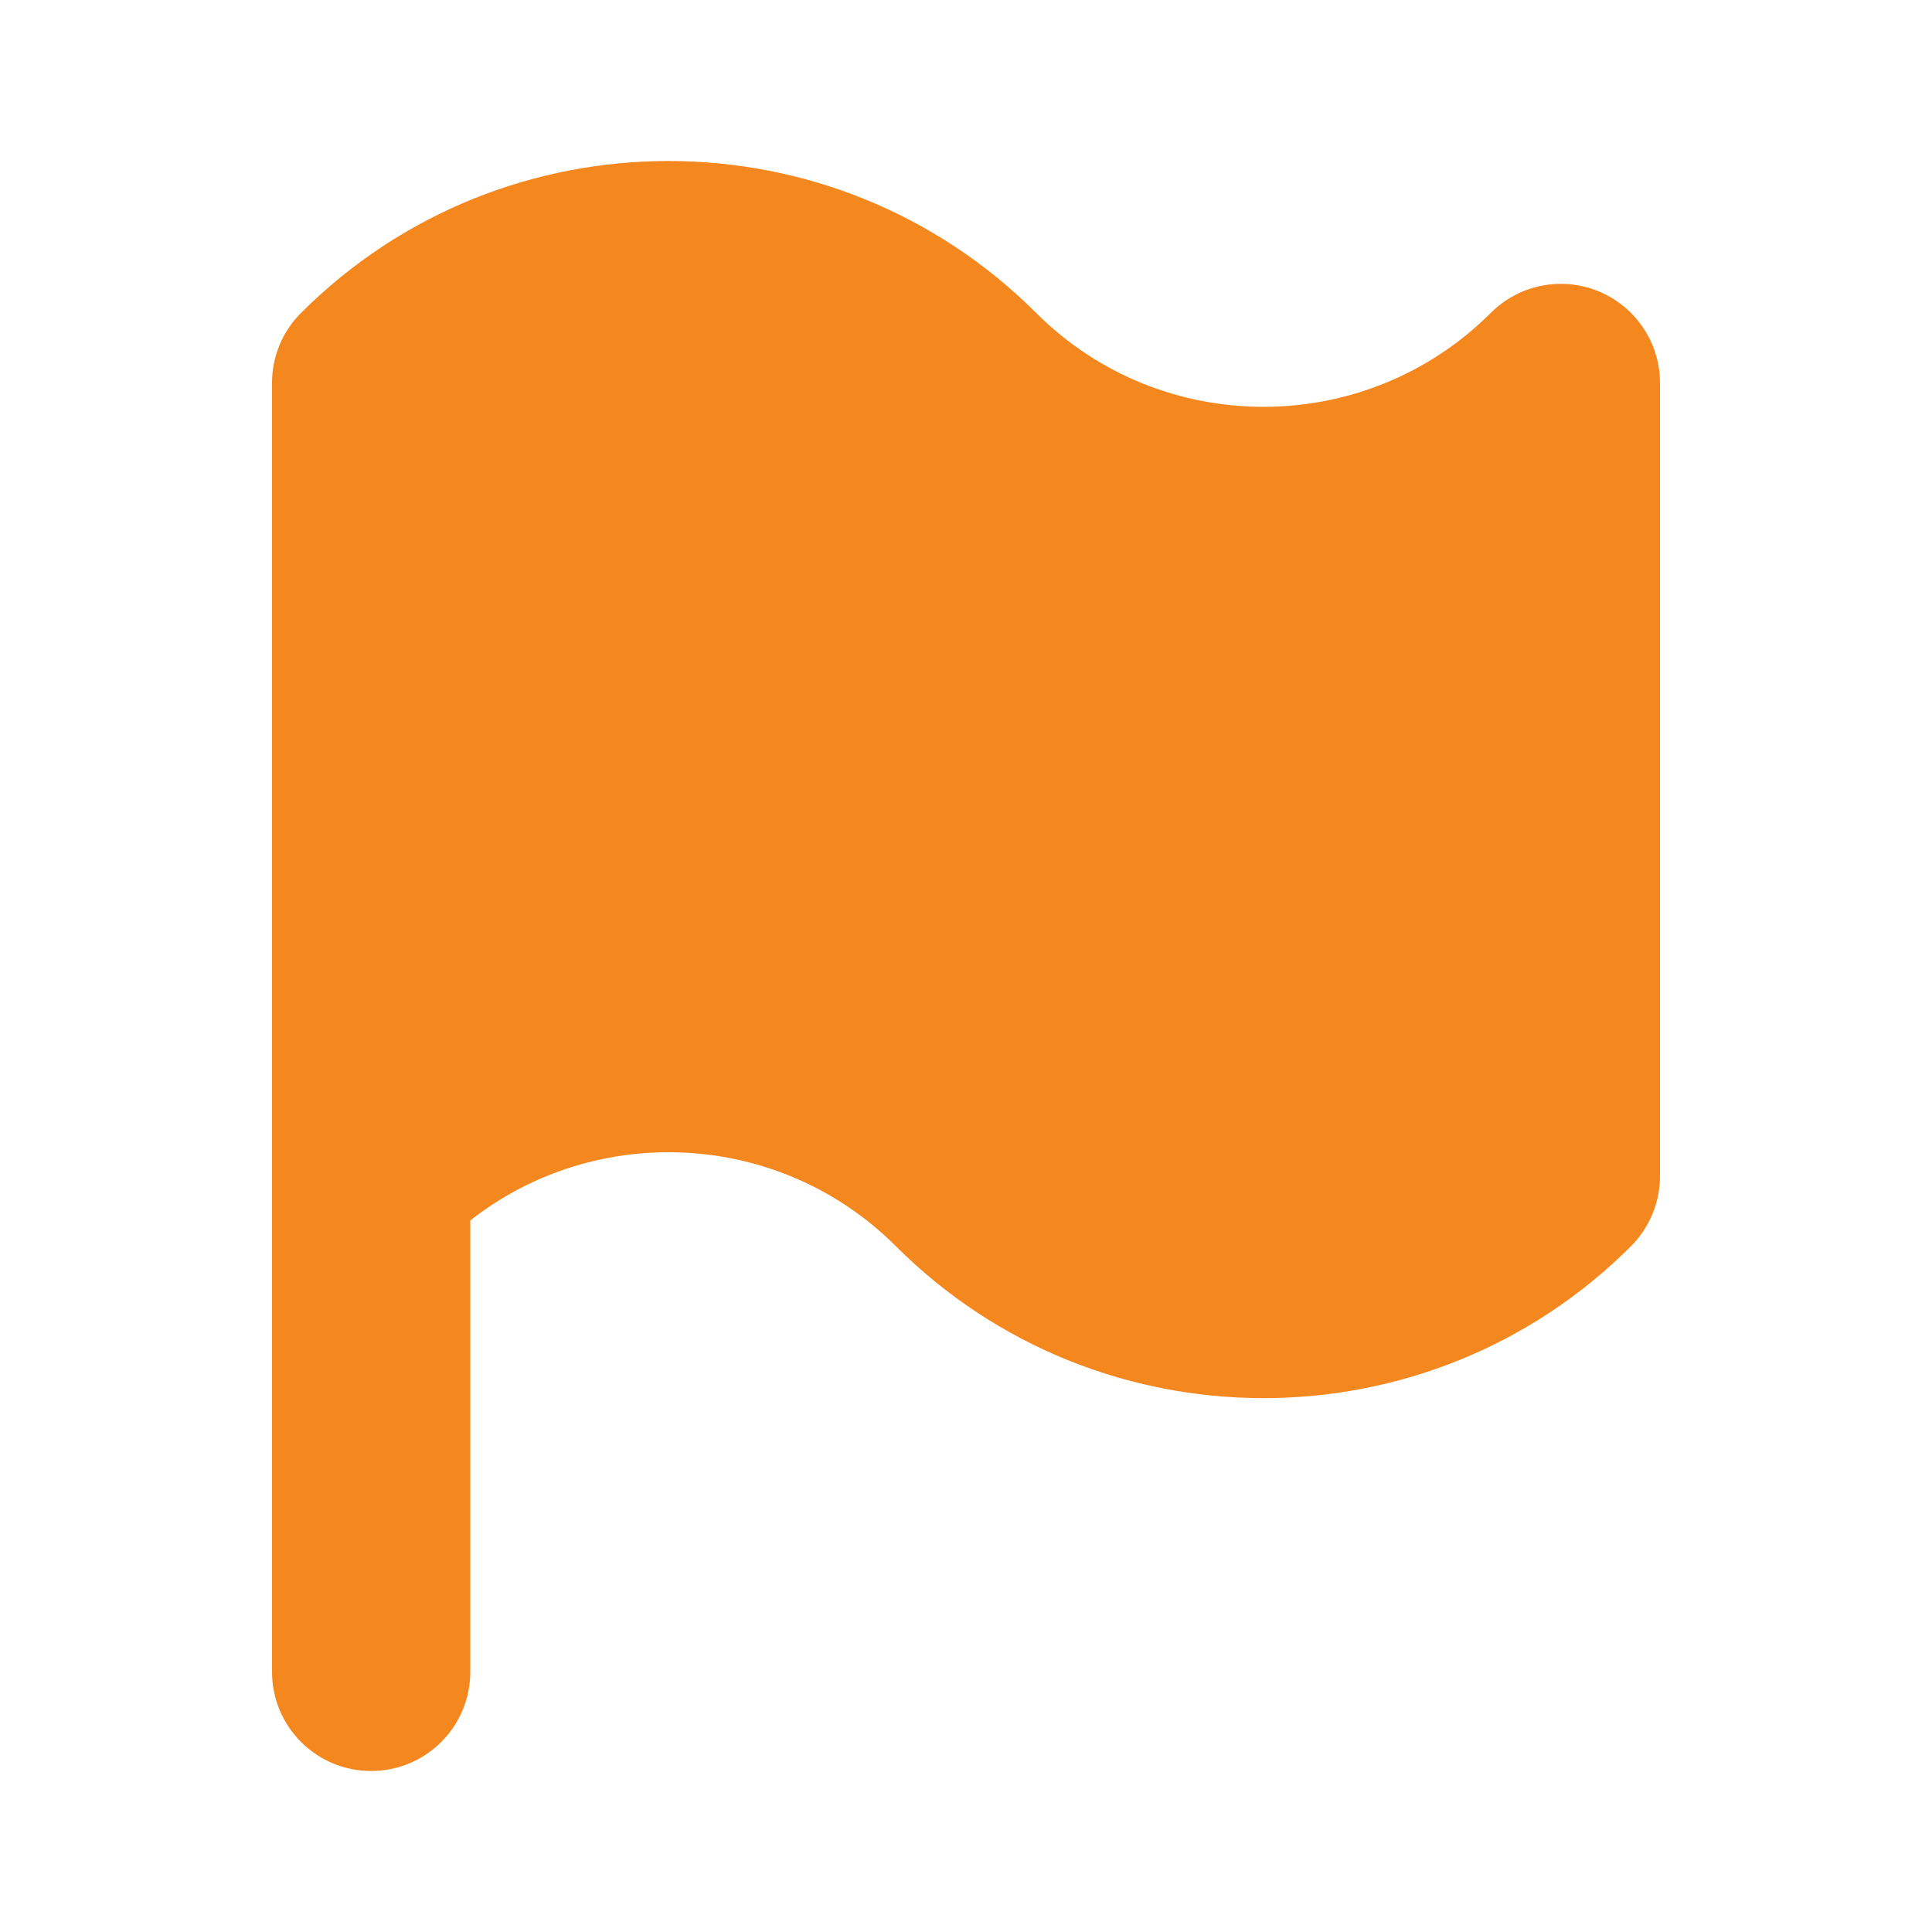
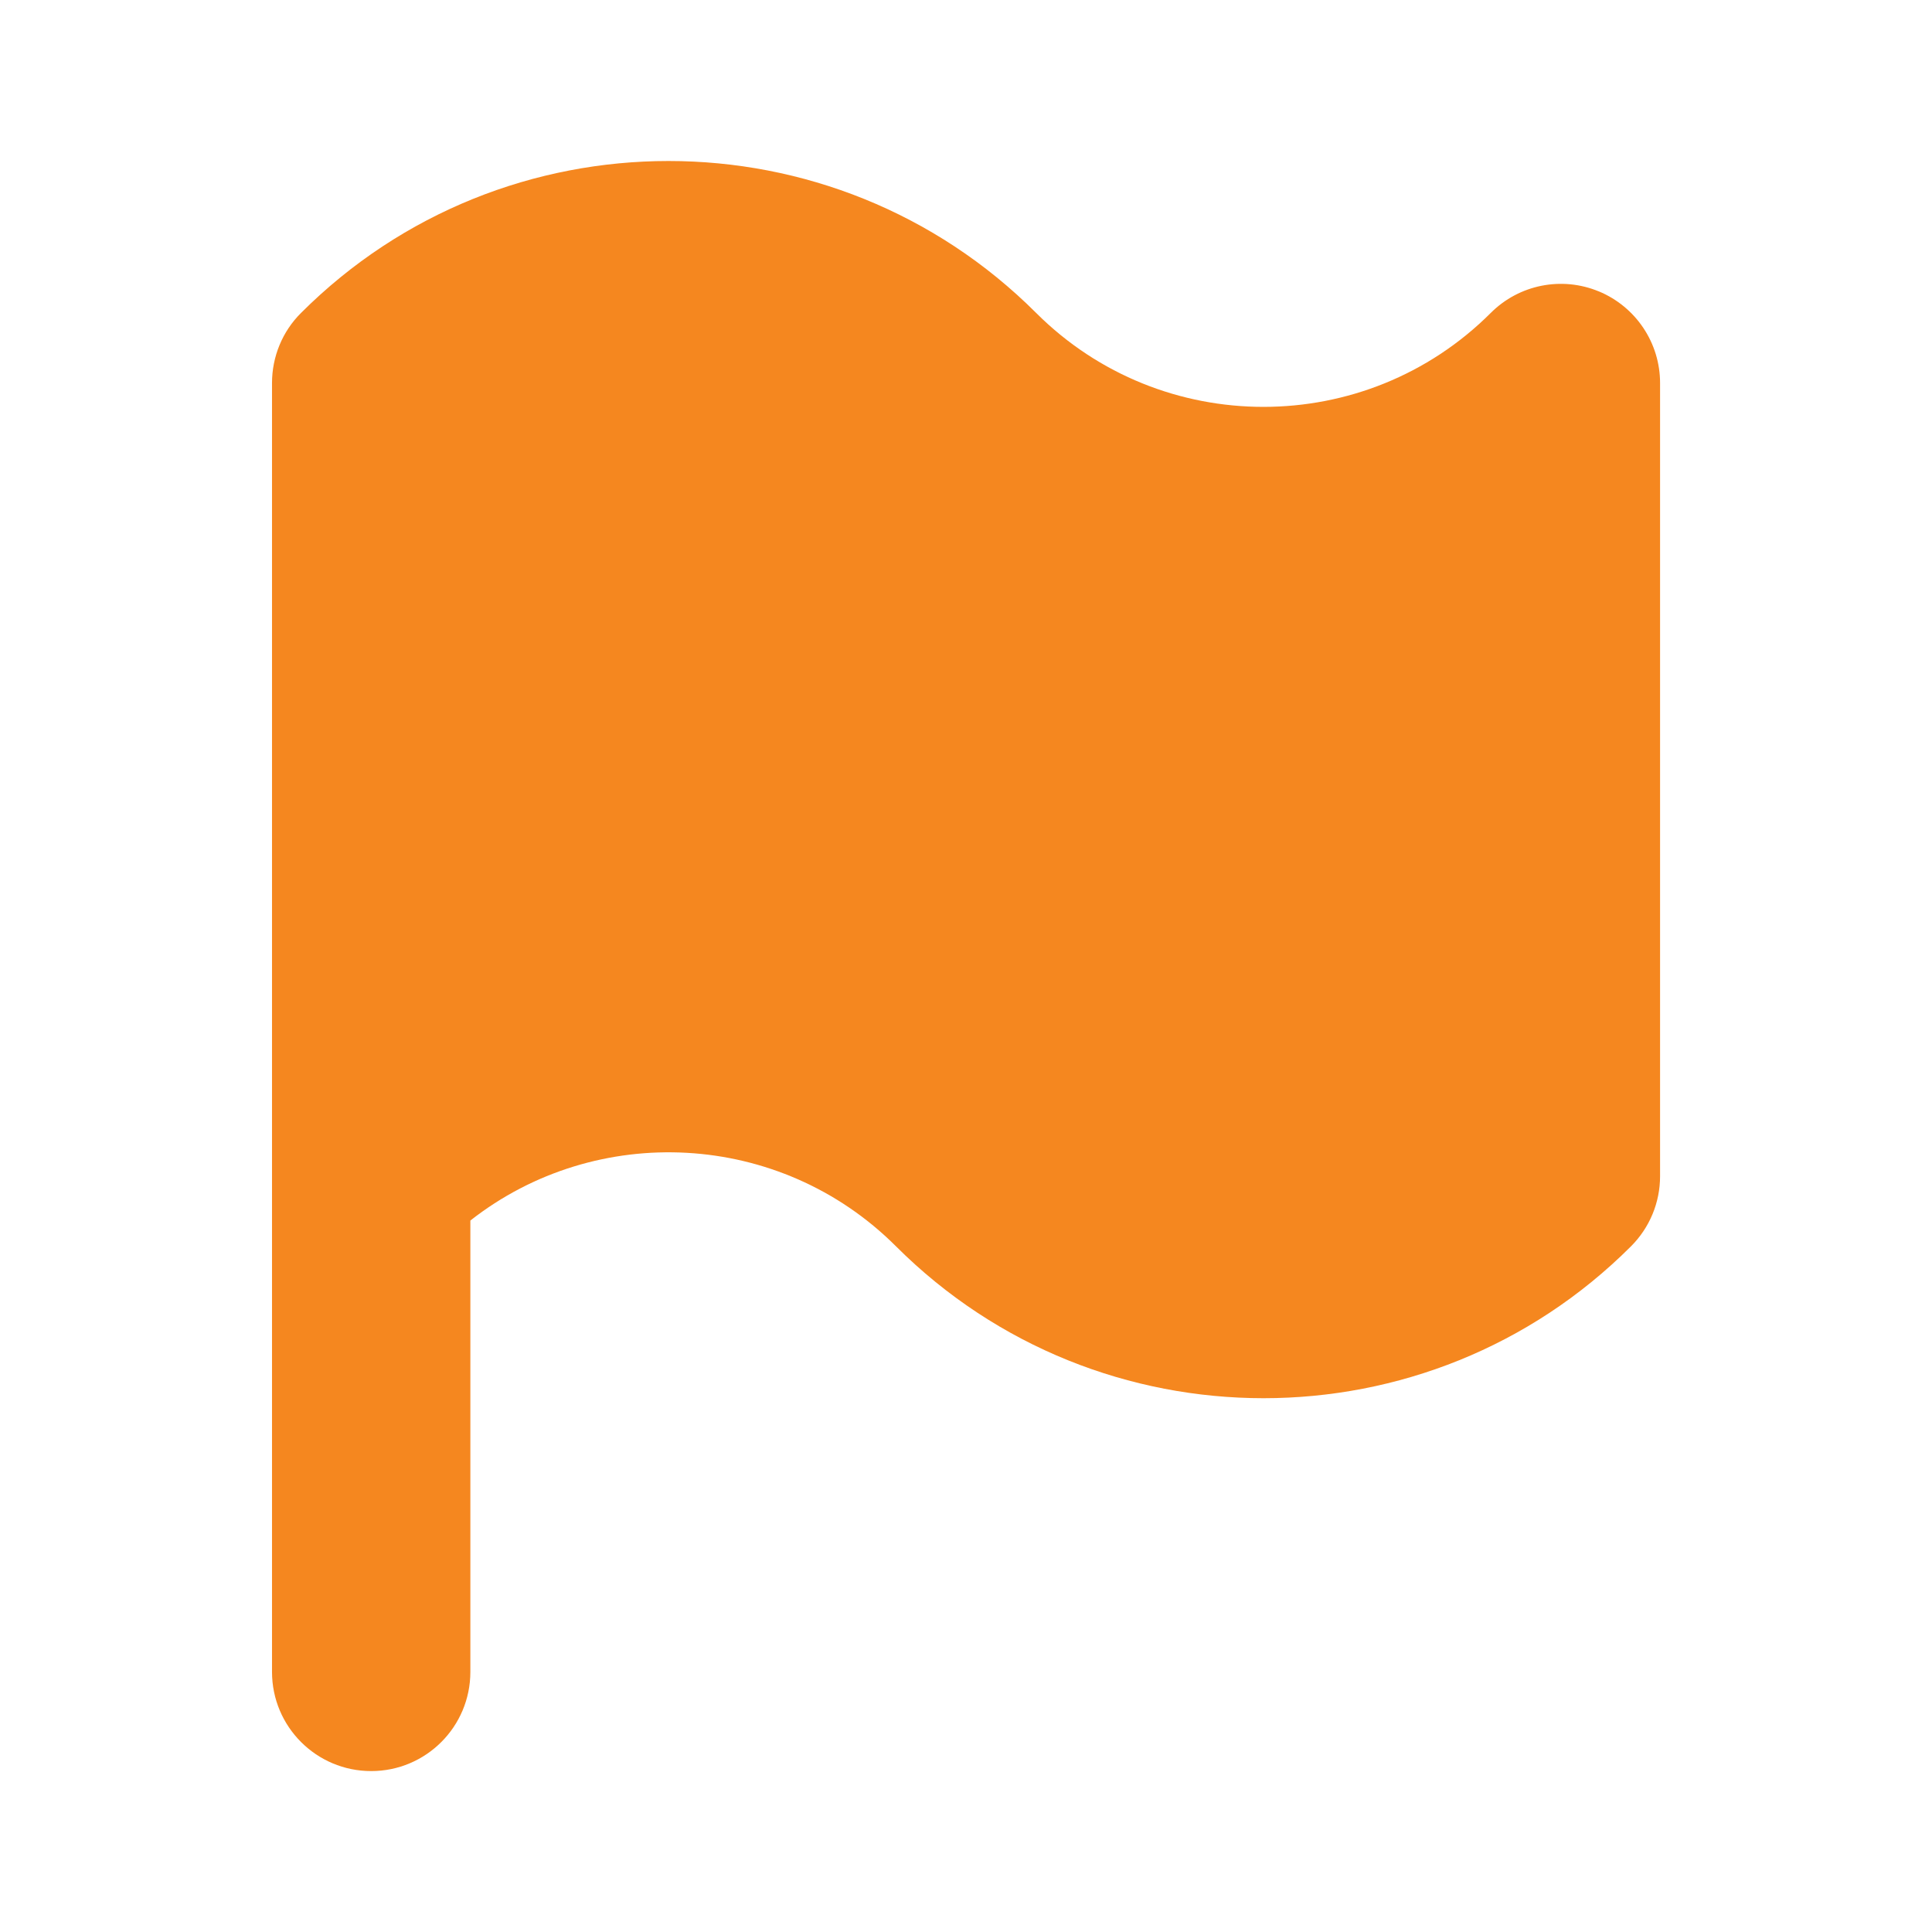
- <svg xmlns="http://www.w3.org/2000/svg" version="1.2" width="24" height="24" viewBox="0 0 24 24" id="svg16286">
-   <defs id="defs16290" />
-   <path d="m 19.861,3.62 c -0.461,-0.191 -0.99,-0.085 -1.342,0.267 -1.557,1.555 -4.09,1.557 -5.648,0 -2.519,-2.516 -6.614,-2.516 -9.131,0 C 3.508,4.117 3.379,4.431 3.379,4.758 V 20.768 C 3.379,21.448 3.929,22 4.61,22 5.292,22 5.842,21.448 5.842,20.768 v -5.607 c 1.565,-1.228 3.844,-1.122 5.287,0.32 2.519,2.516 6.615,2.516 9.131,0 0.232,-0.232 0.361,-0.544 0.361,-0.871 V 4.758 c 0,-0.499 -0.301,-0.947 -0.76,-1.138 z" id="path16284" style="stroke-width:1.232;fill:#f5871f;fill-opacity:1" />
+ <svg xmlns="http://www.w3.org/2000/svg" width="24" height="24" version="1.2" viewBox="0 0 24 24">
+   <path d="m19.861 3.62c-0.461-0.191-0.99-0.085-1.342 0.267-1.557 1.556-4.09 1.557-5.648 0-2.519-2.516-6.614-2.516-9.131 0-0.232 0.23-0.361 0.544-0.361 0.871v16.011c0 0.68 0.551 1.232 1.232 1.232 0.681 0 1.232-0.552 1.232-1.232v-5.607c1.565-1.228 3.844-1.122 5.287 0.32 2.519 2.516 6.615 2.516 9.131 0 0.232-0.232 0.361-0.544 0.361-0.871v-9.853c0-0.499-0.301-0.947-0.76-1.138z" fill="#f5871f" stroke-width="1.232" />
</svg>
